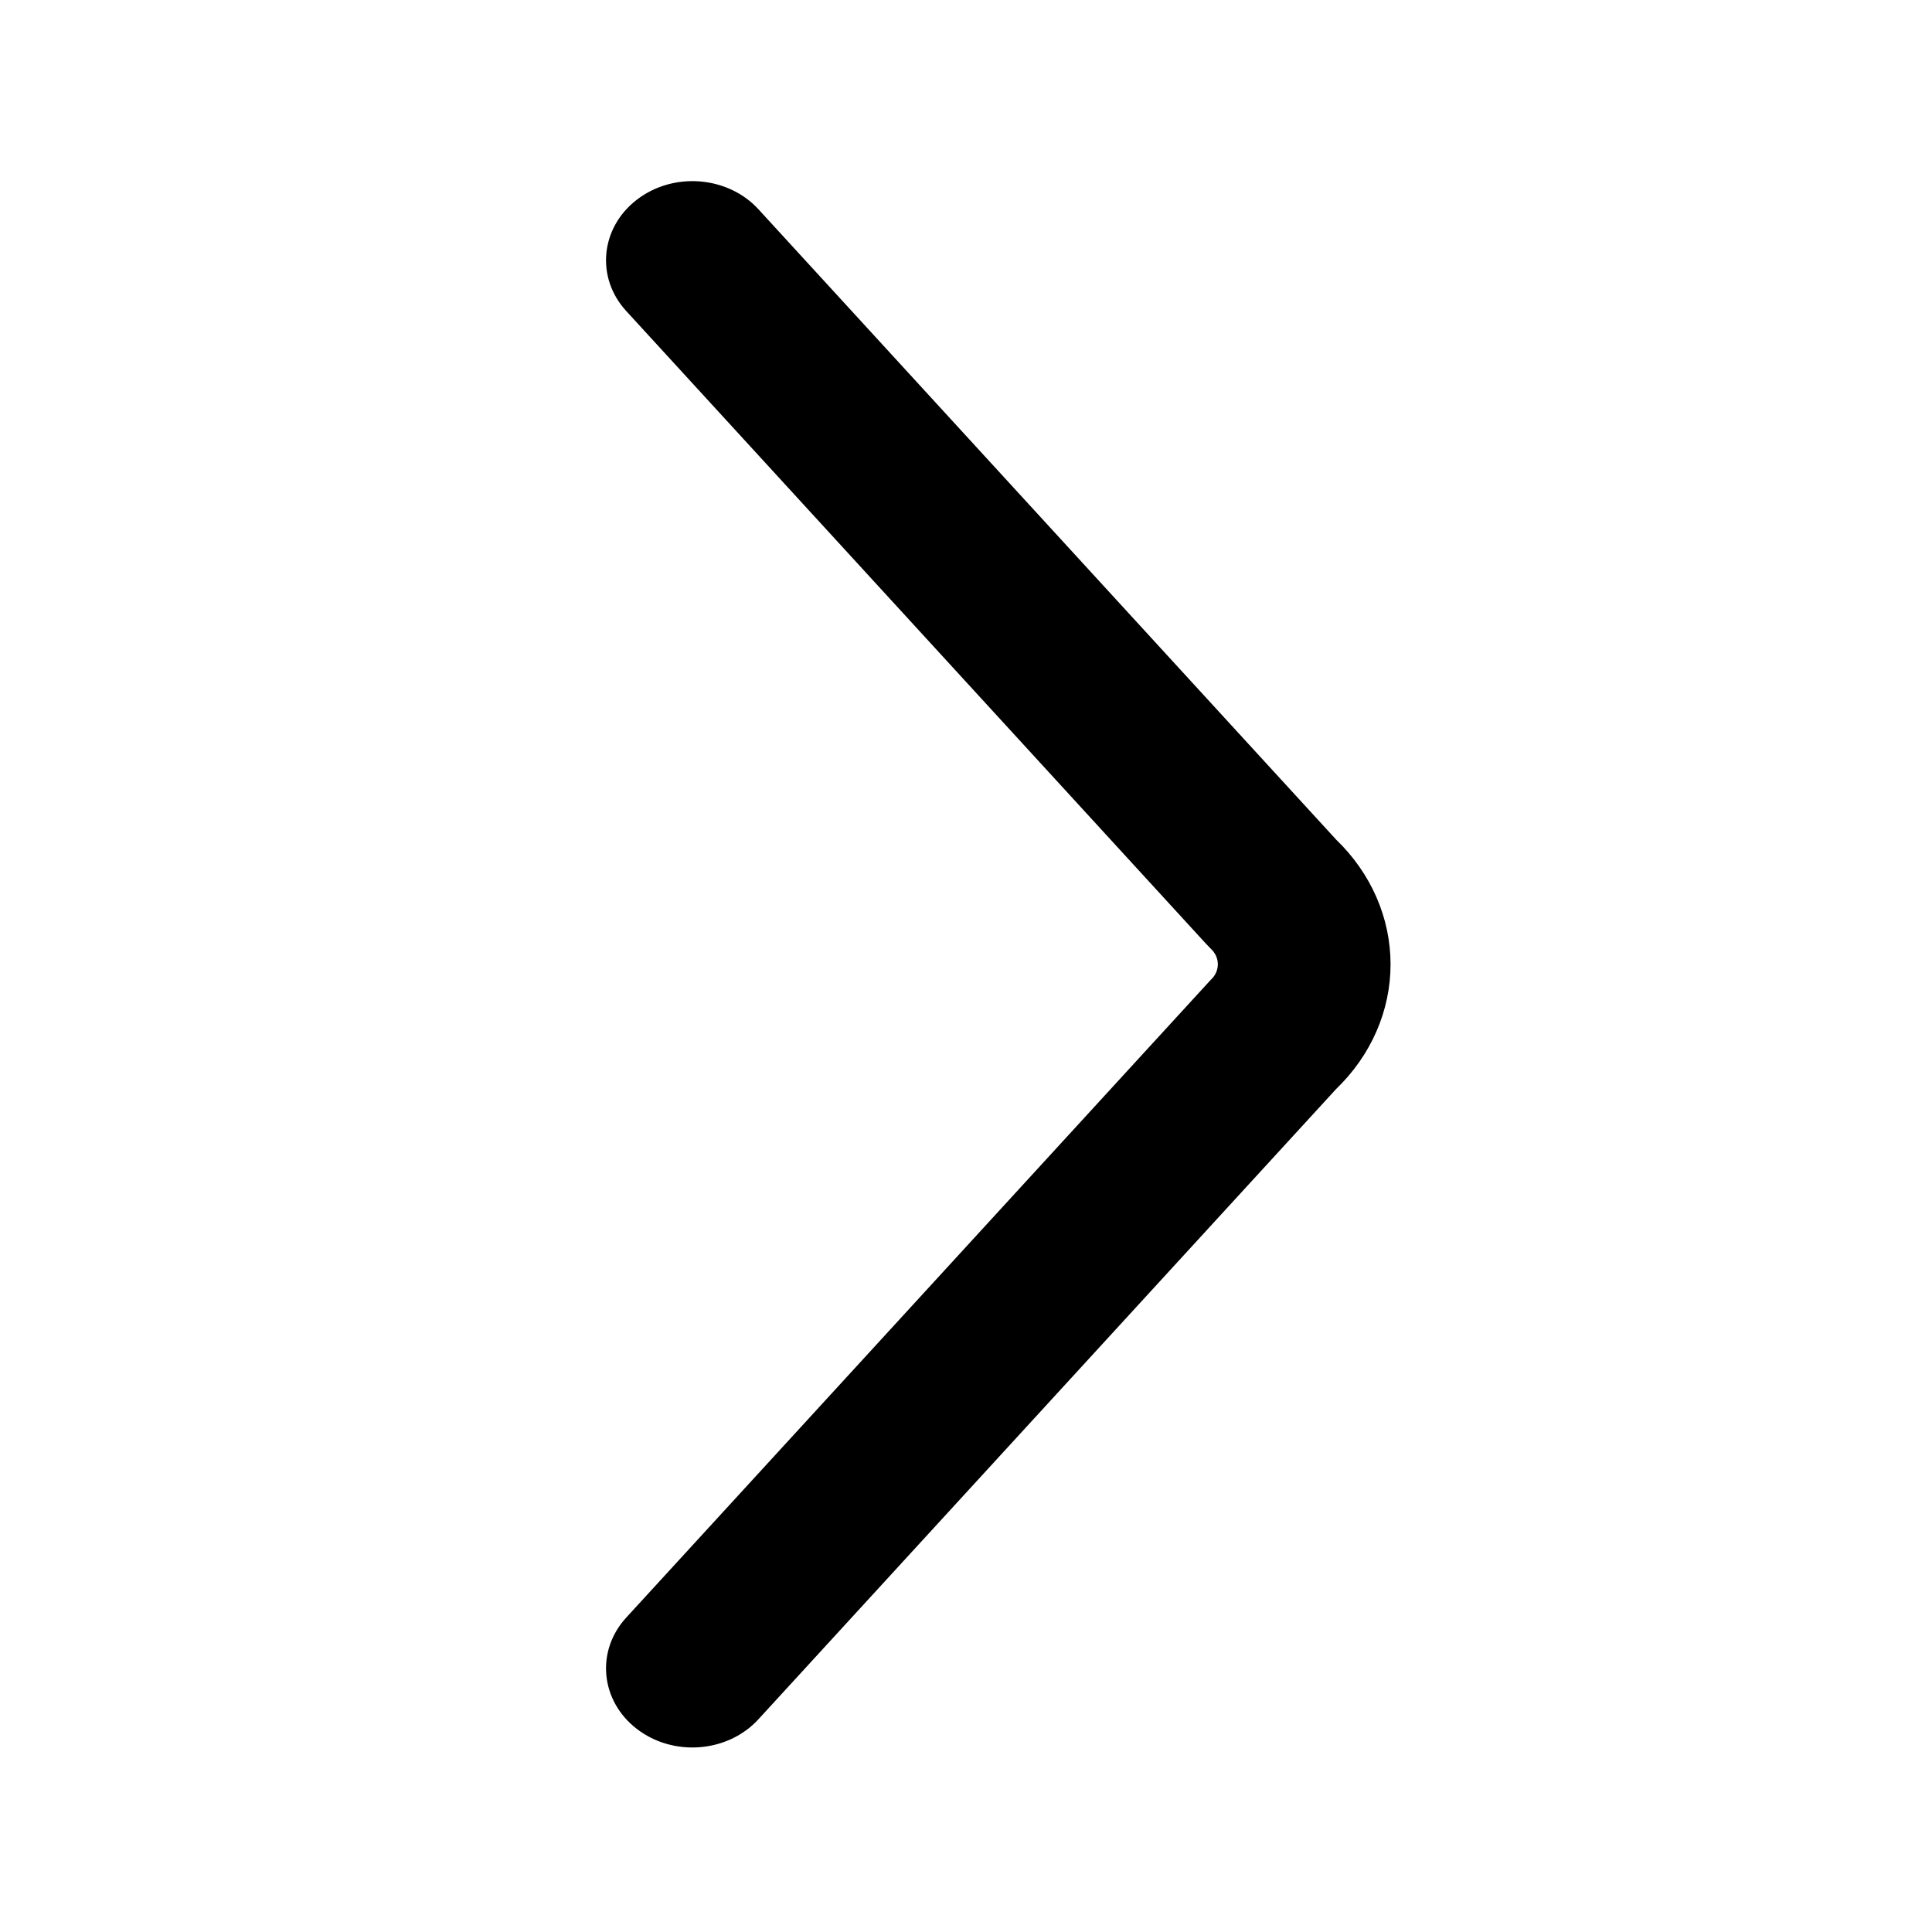
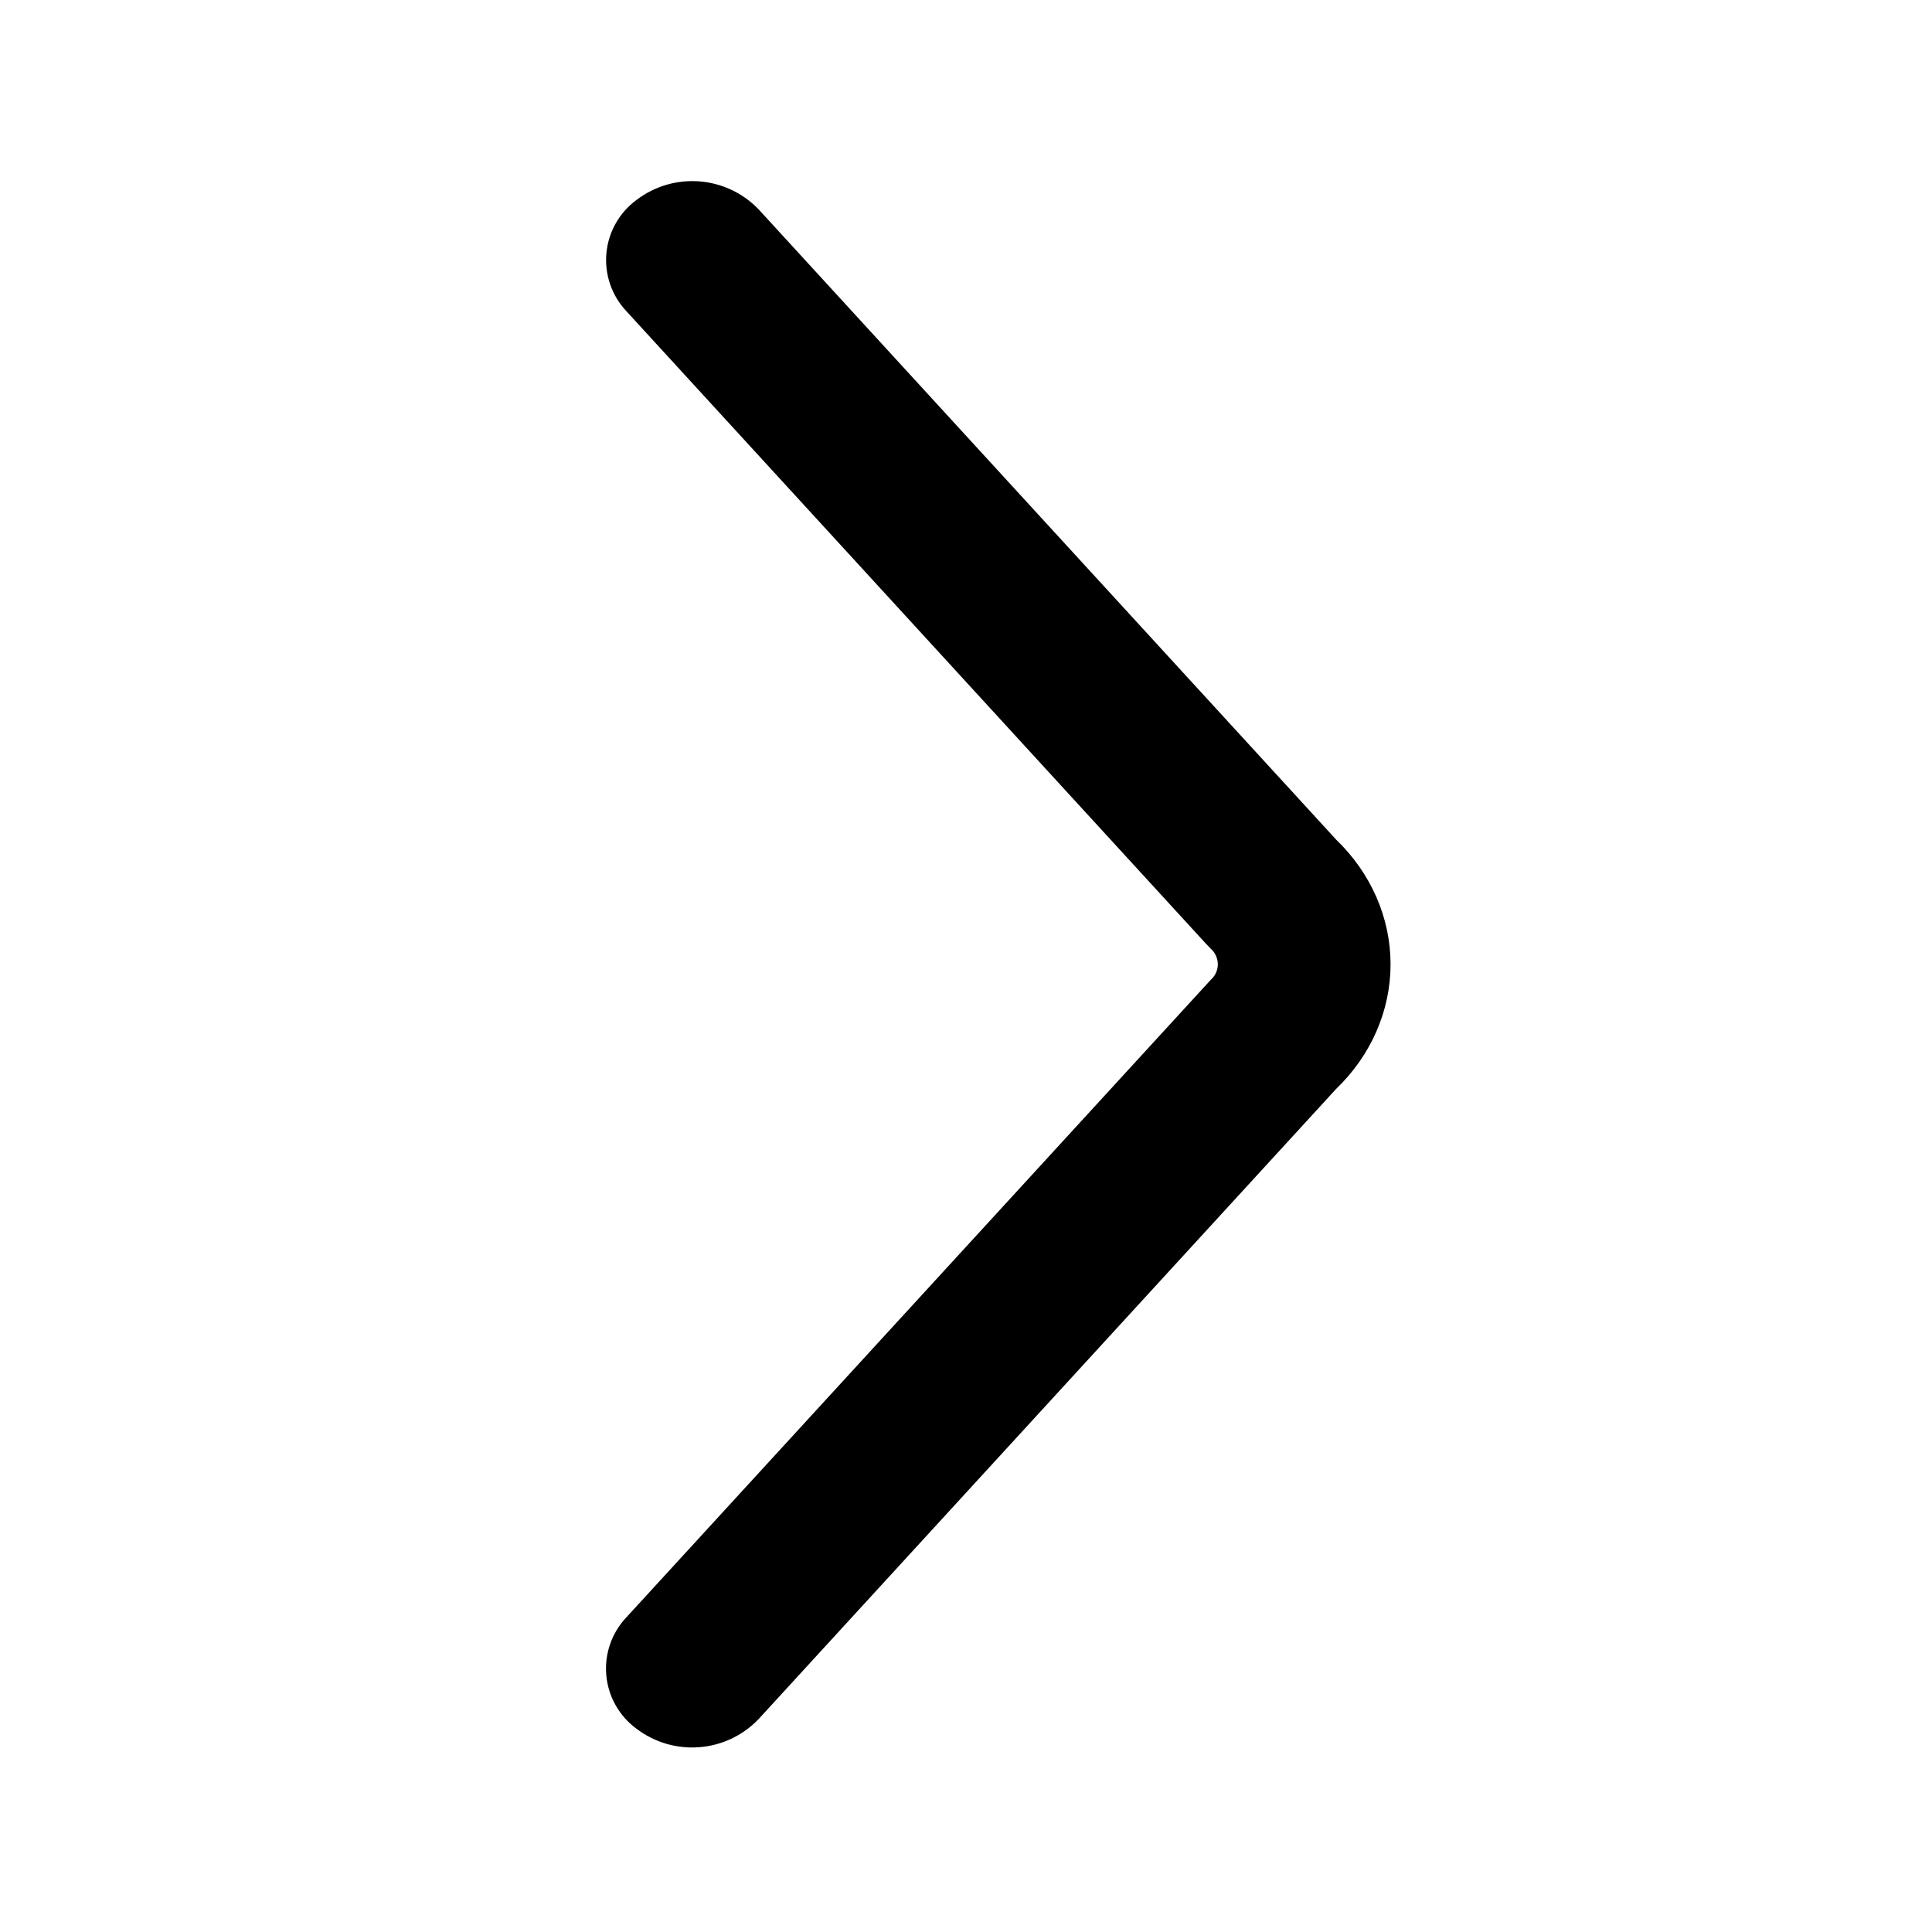
<svg xmlns="http://www.w3.org/2000/svg" width="20" height="20" viewBox="0 0 20 20" fill="none">
-   <path d="M14.395 9.982C14.395 10.463 14.193 10.925 13.832 11.273L7.852 17.797C7.535 18.144 6.971 18.189 6.593 17.898C6.215 17.608 6.165 17.091 6.483 16.745L12.533 10.144C12.58 10.102 12.607 10.043 12.607 9.982C12.607 9.921 12.58 9.863 12.533 9.82L12.481 9.766L6.483 3.22C6.165 2.874 6.215 2.357 6.593 2.067C6.971 1.776 7.535 1.821 7.852 2.167L13.832 8.692C14.193 9.04 14.395 9.502 14.395 9.982Z" fill="black" />
+   <path d="M14.395 9.982c0 .48-.202.943-.563 1.29l-5.98 6.525a.952.952 0 0 1-1.26.101.772.772 0 0 1-.11-1.153l6.05-6.6a.217.217 0 0 0 .075-.163.22.22 0 0 0-.074-.162l-.052-.054L6.483 3.22a.772.772 0 0 1 .11-1.153.952.952 0 0 1 1.26.1l5.979 6.525c.361.348.563.81.563 1.29z" fill="#000" />
</svg>
